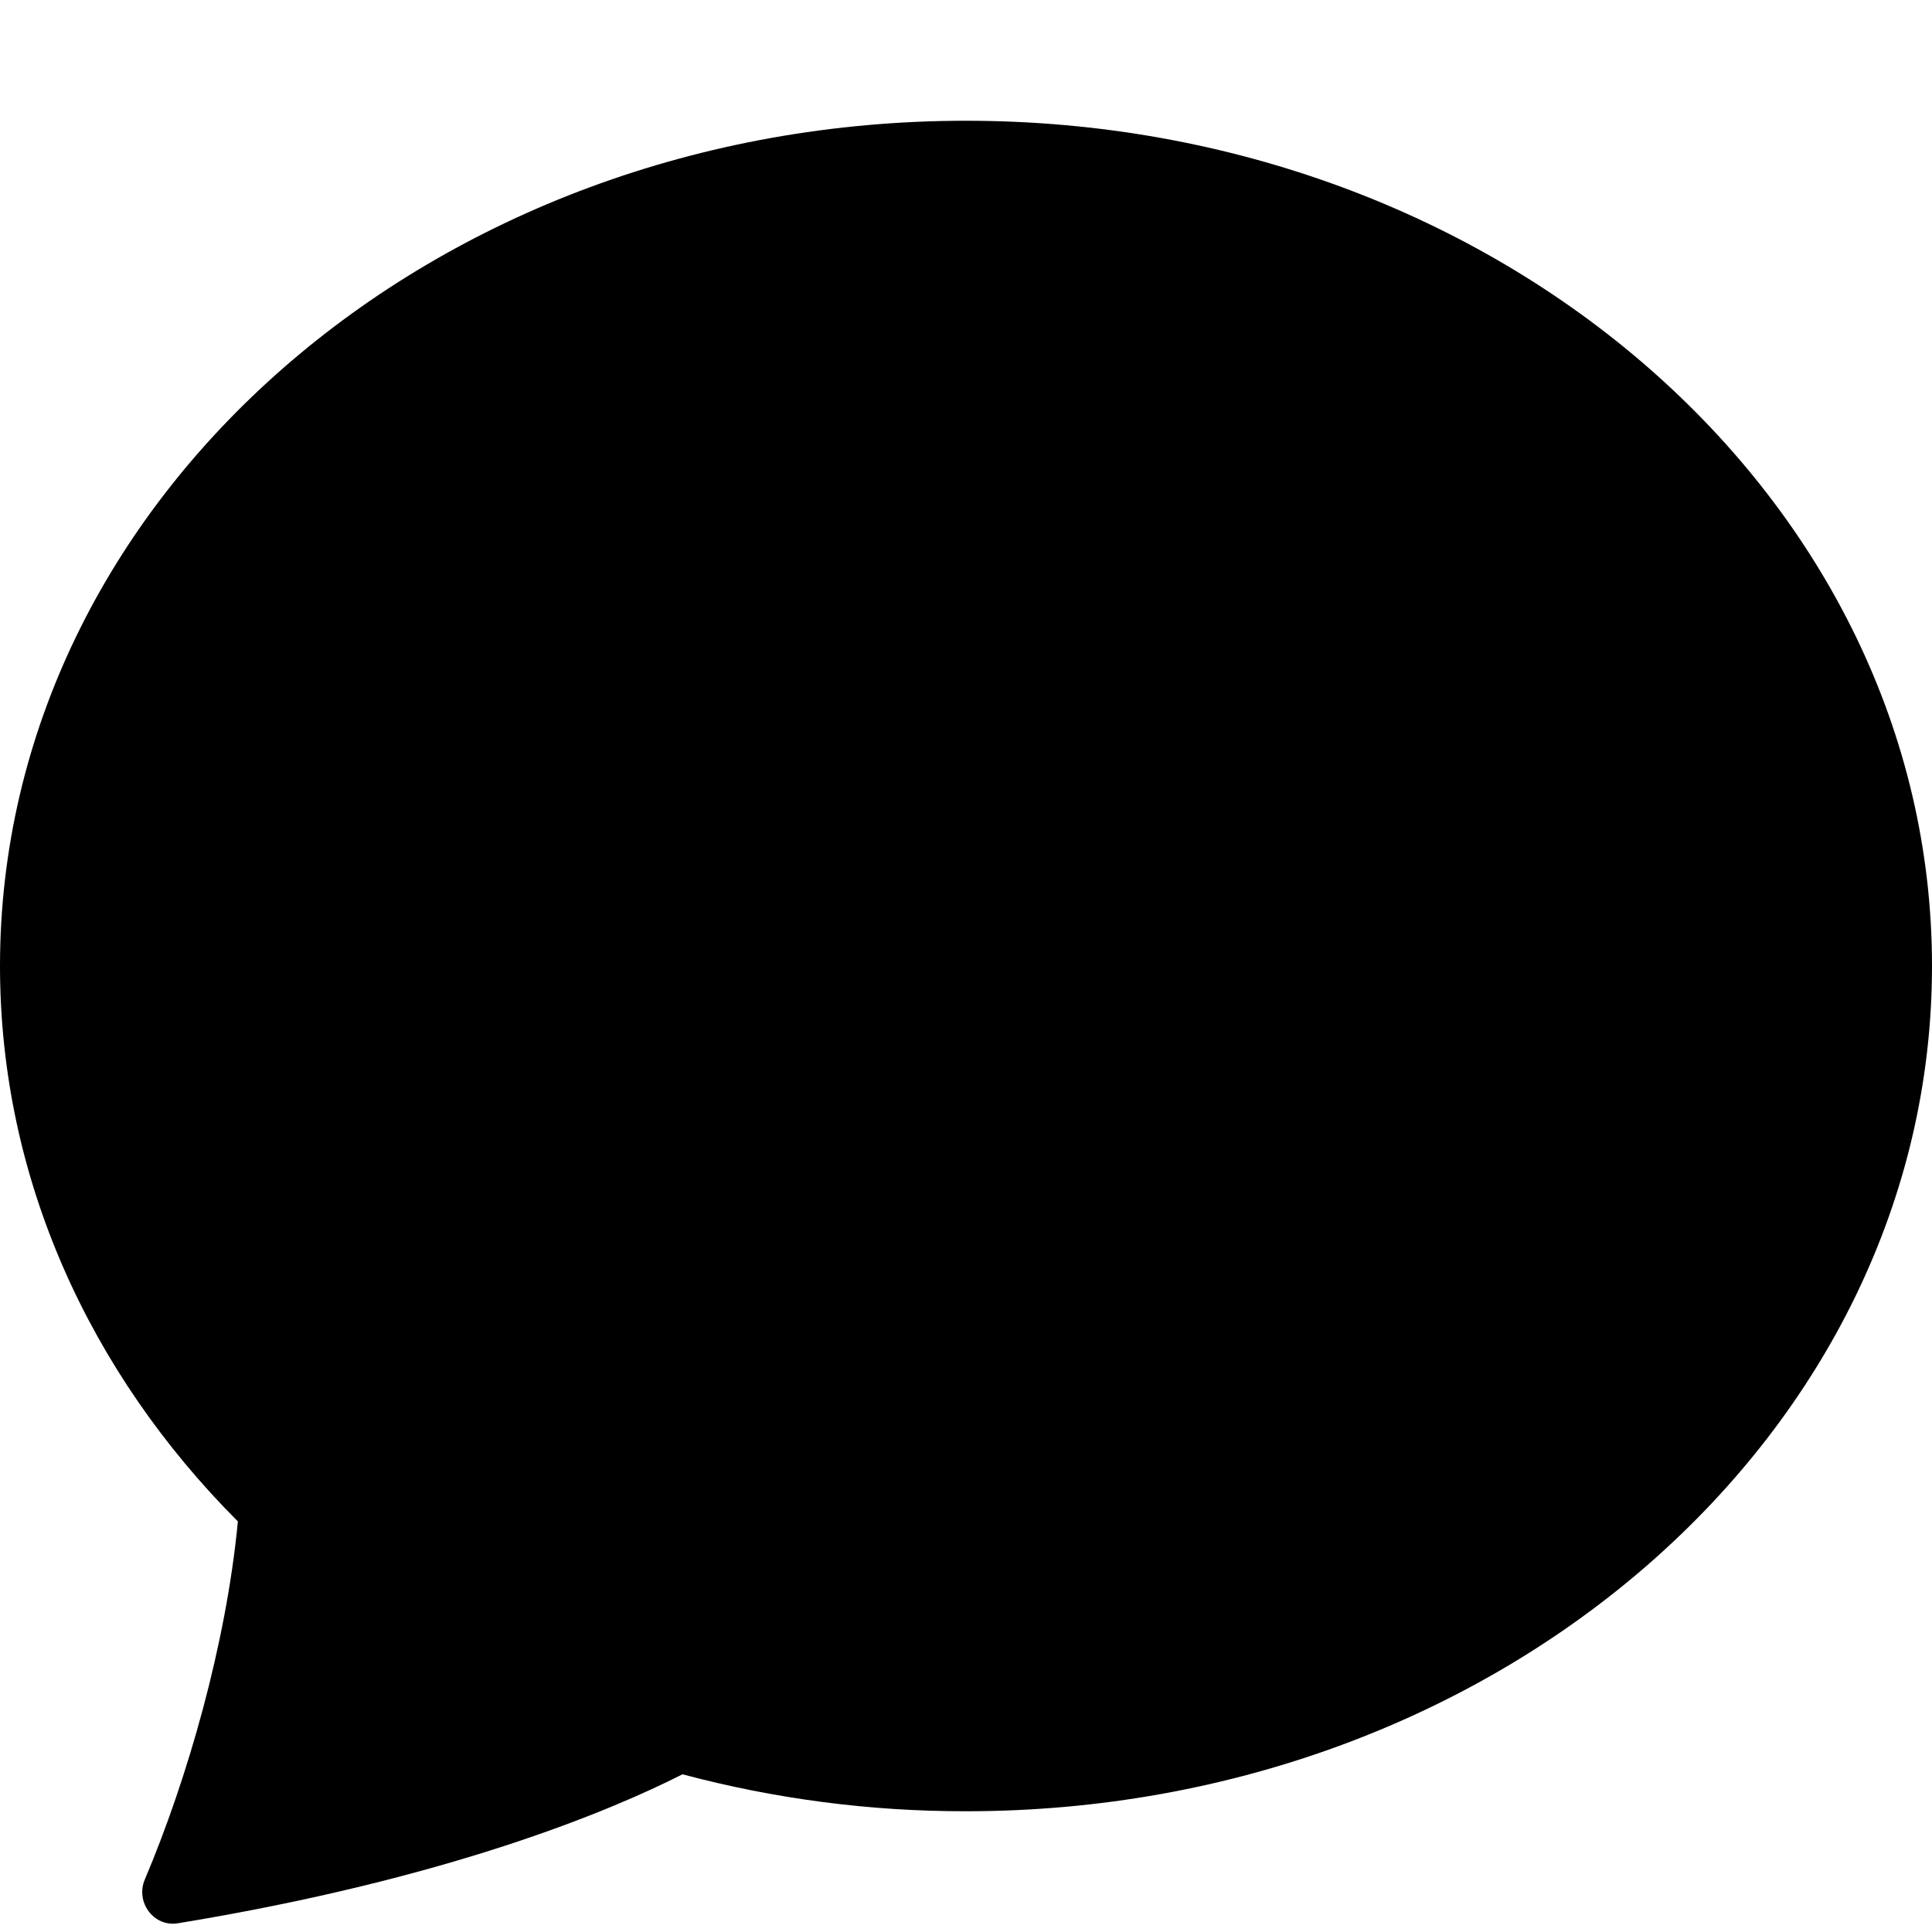
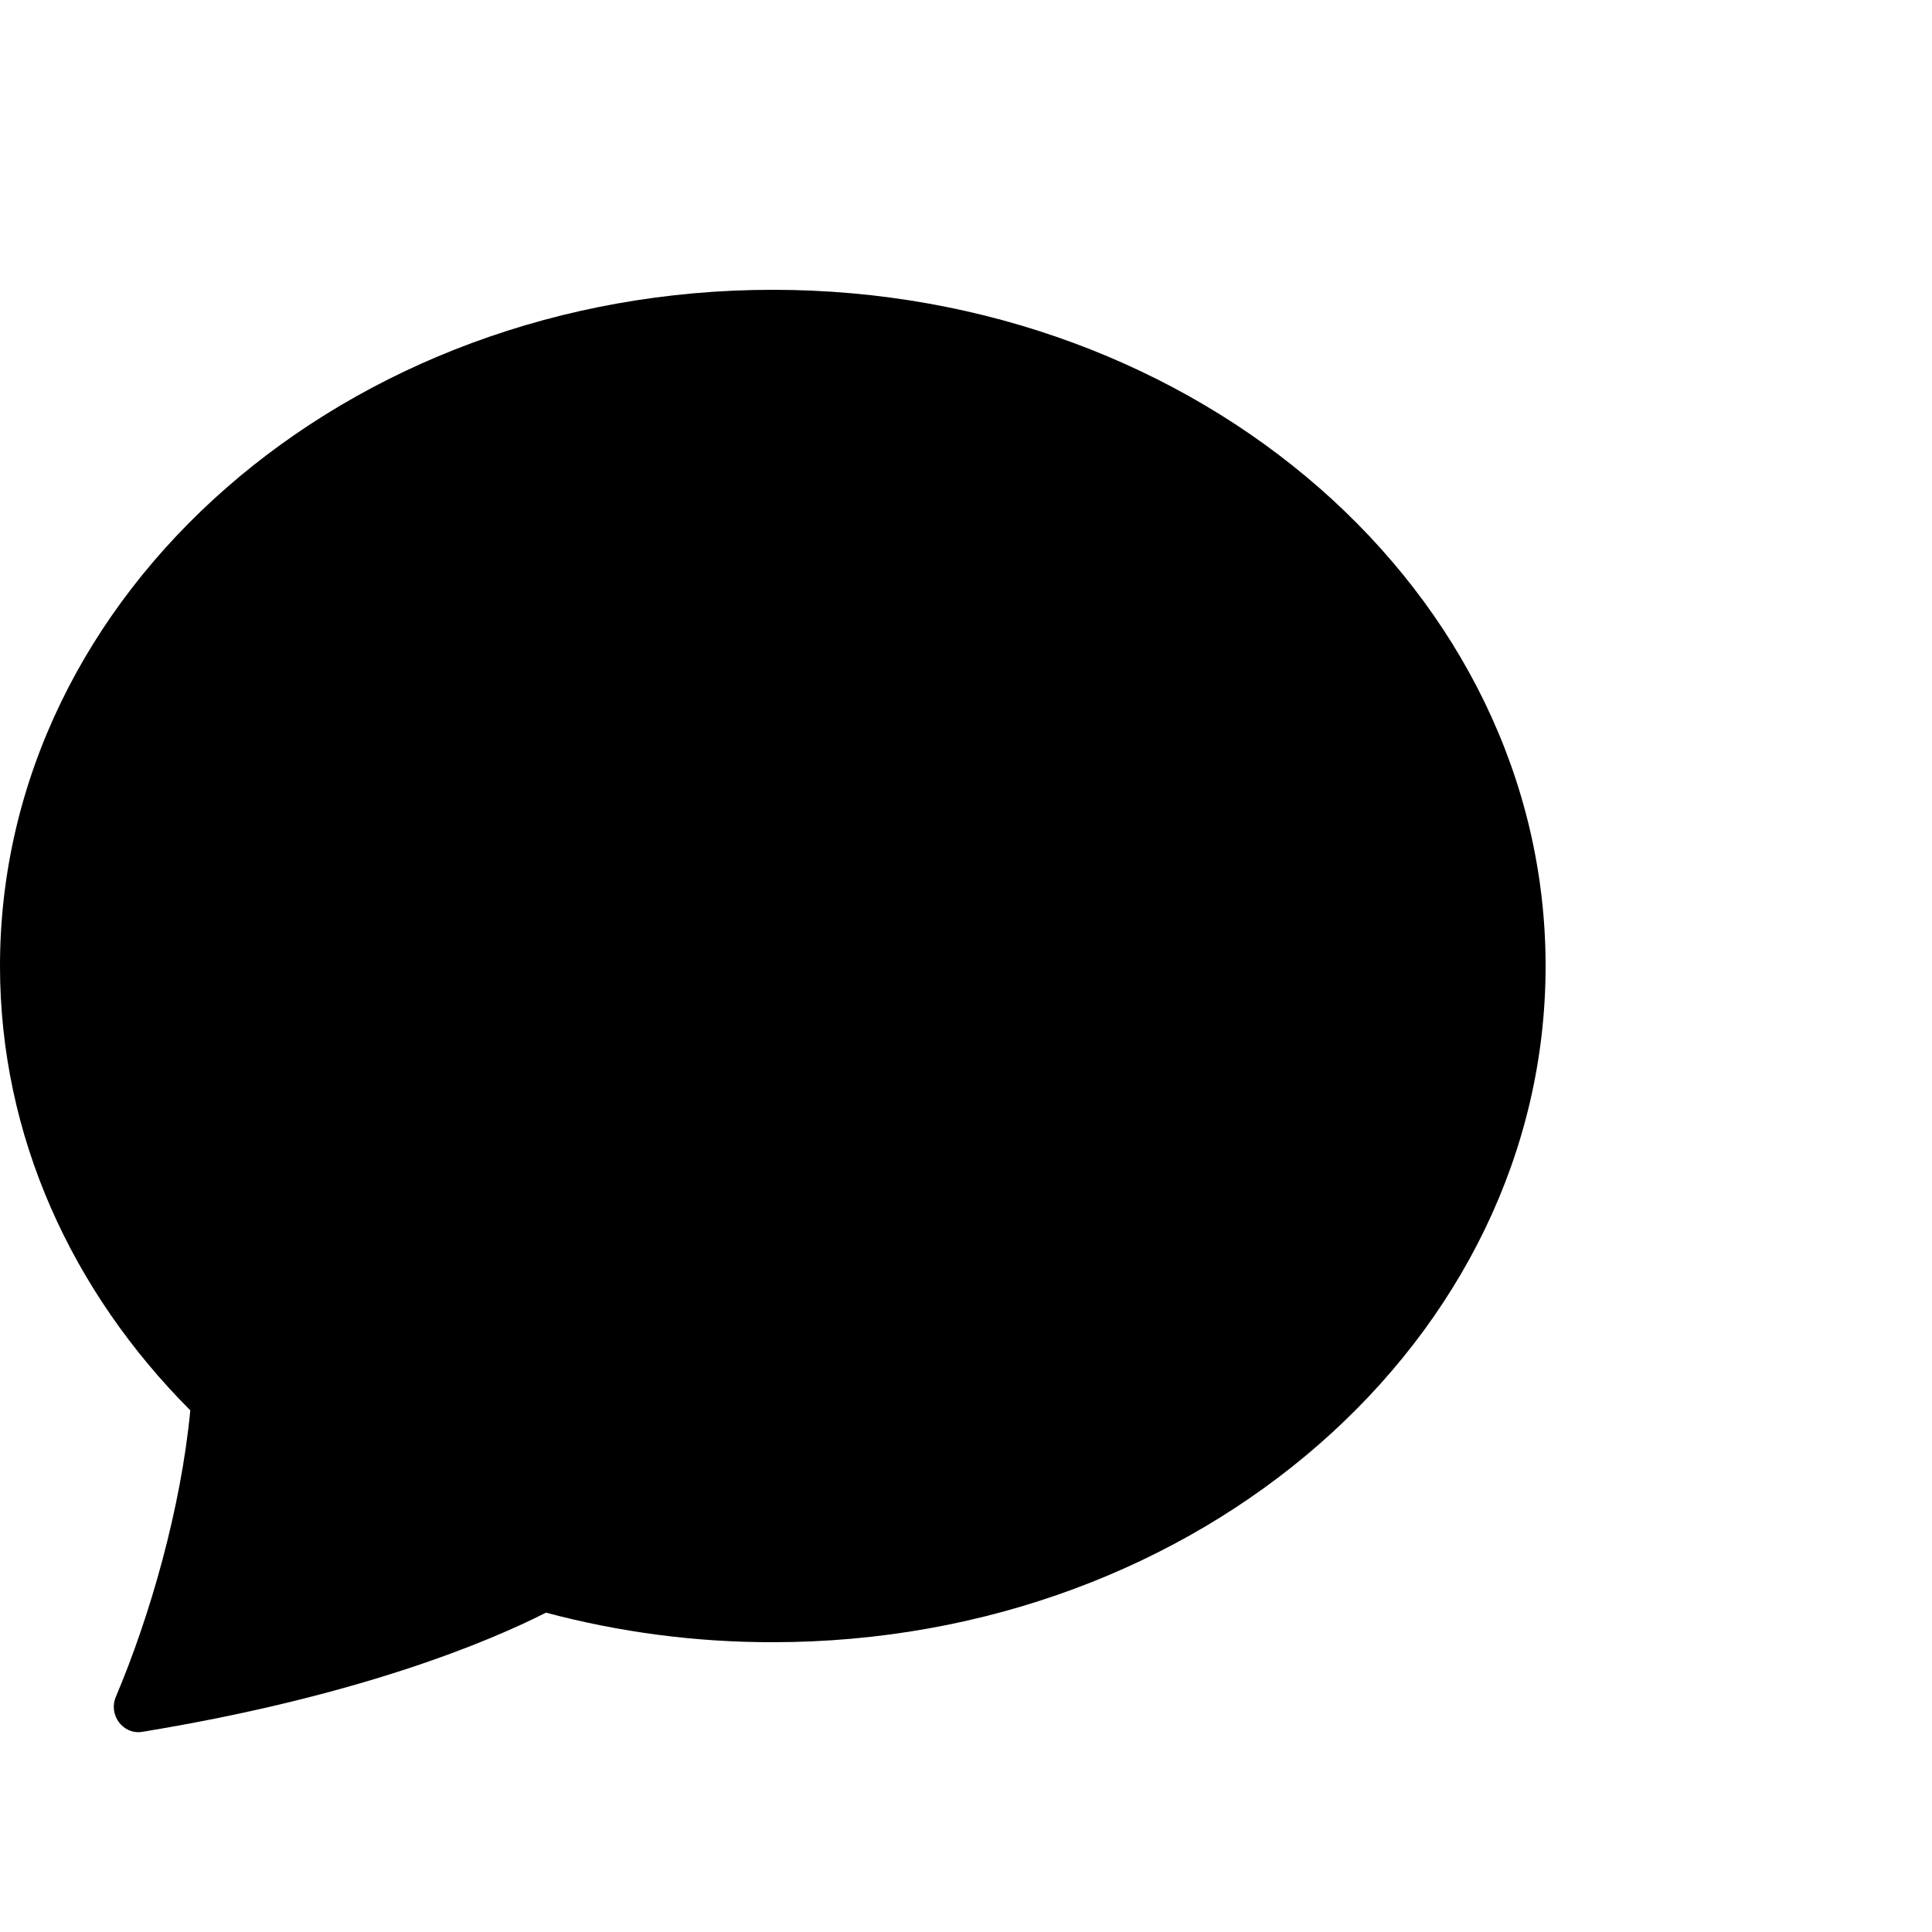
- <svg xmlns="http://www.w3.org/2000/svg" width="16" height="16" fill="currentColor" class="bi bi-chat-fill" viewBox="0 0 16 16">
+ <svg xmlns="http://www.w3.org/2000/svg" width="16" height="16" fill="currentColor" class="bi bi-chat-fill" viewBox="0 0 20 16">
  <path d="M8 15c4.418 0 8-3.134 8-7s-3.582-7-8-7-8 3.134-8 7c0 1.76.743 3.37 1.97 4.6-.097 1.016-.417 2.13-.771 2.966-.079.186.074.394.273.362 2.256-.37 3.597-.938 4.18-1.234A9.06 9.06 0 0 0 8 15z" />
</svg>
